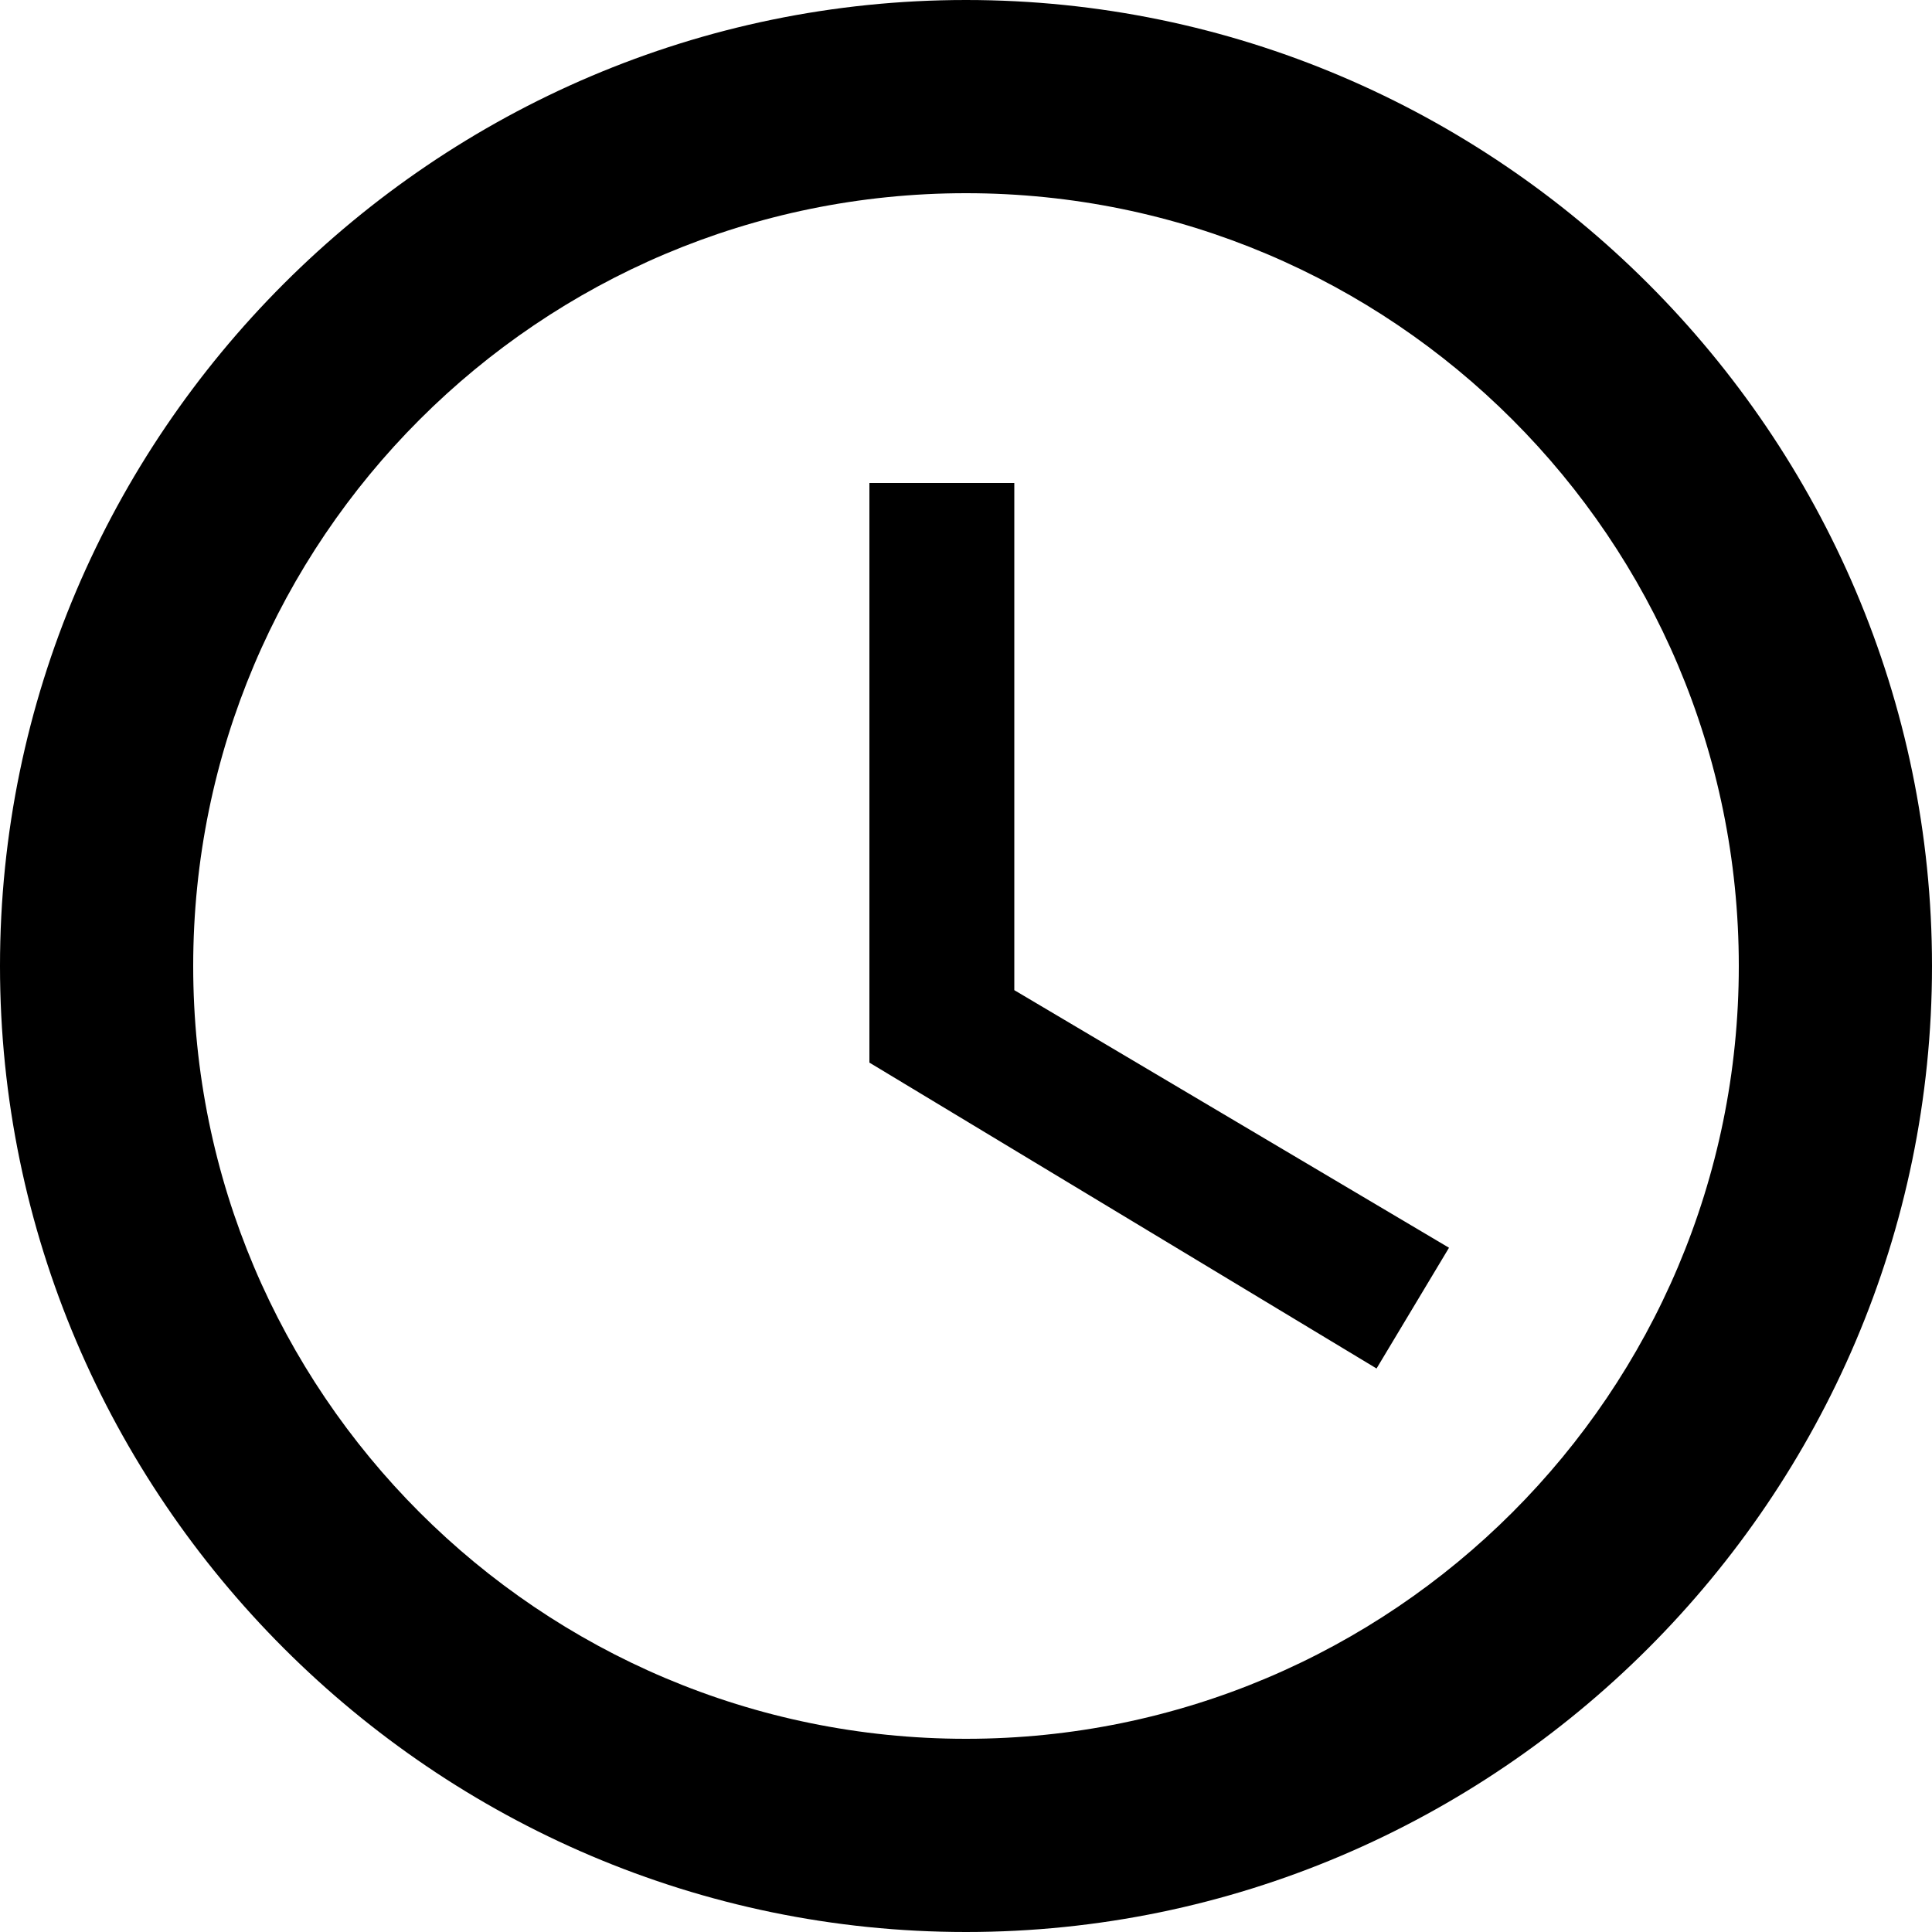
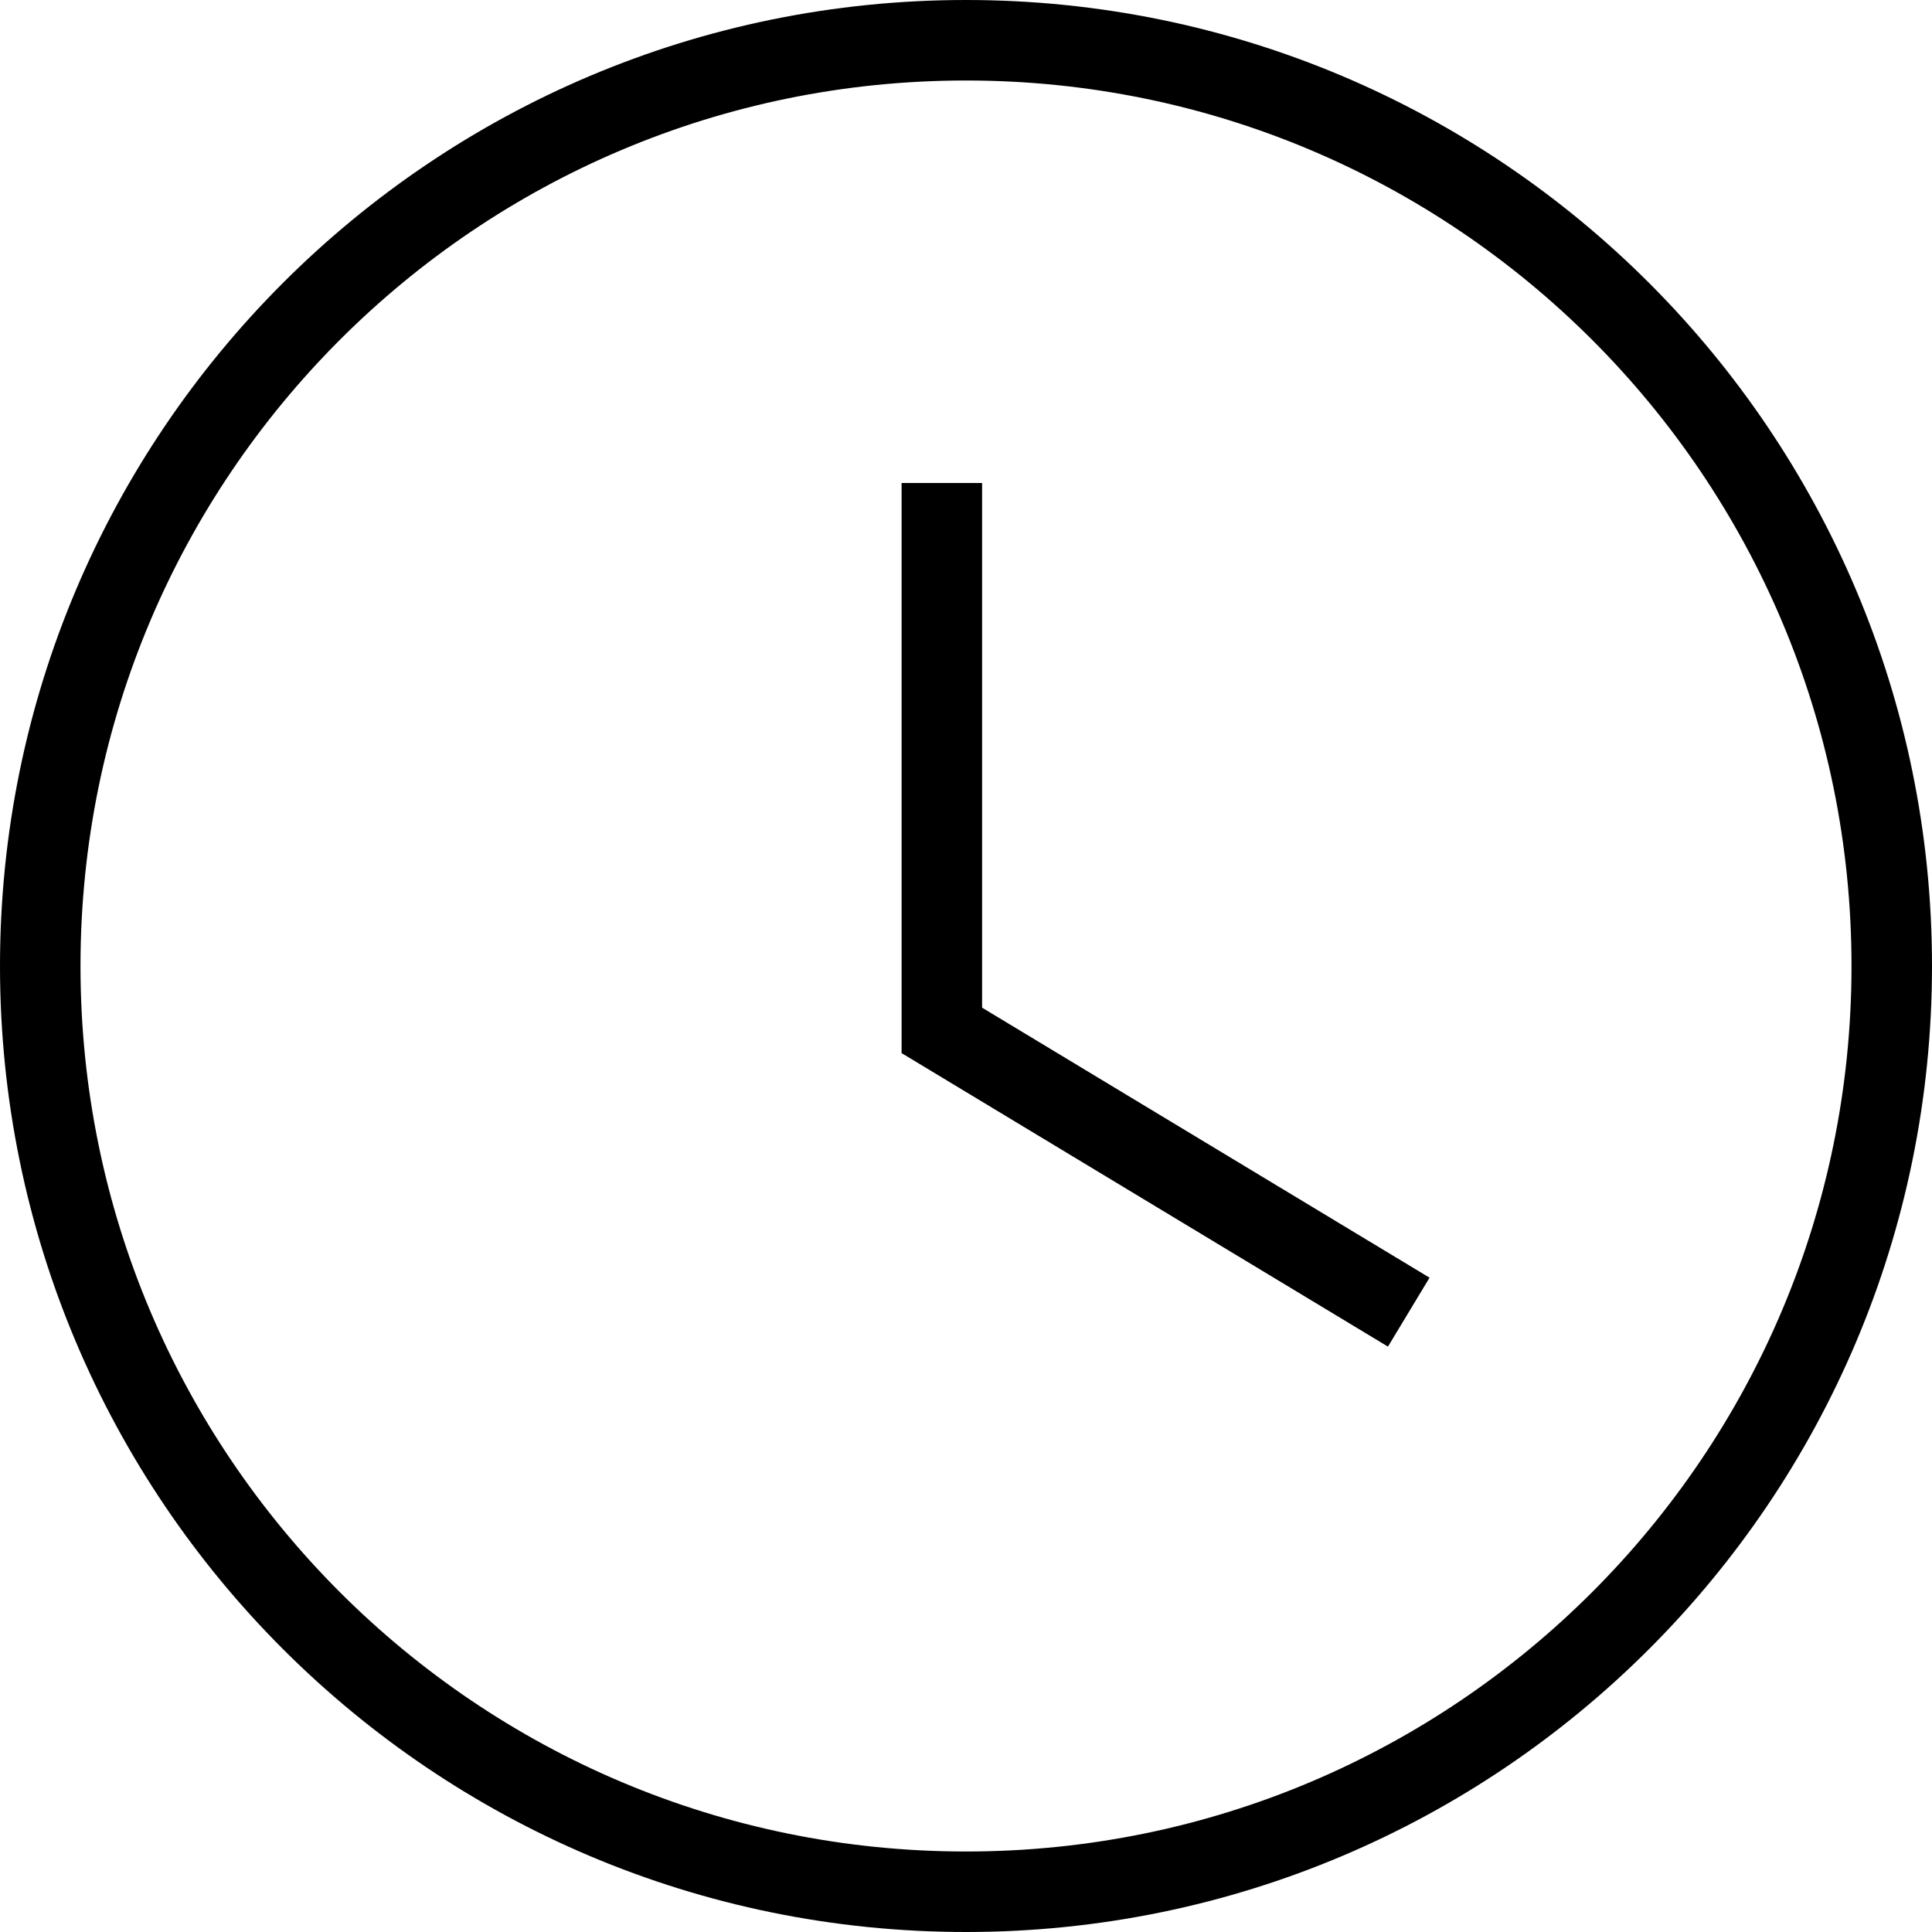
<svg xmlns="http://www.w3.org/2000/svg" version="1.1" viewBox="0 0 24 24">
-   <path fill="currentColor" d="M12,21.6c5.3,0,9.6-4.3,9.6-9.6S17.3,2.4,12,2.4S2.4,6.7,2.4,12S6.7,21.6,12,21.6 M12,0c6.6,0,12,5.4,12,12s-5.4,12-12,12  C5.4,24,0,18.6,0,12C0,5.4,5.4,0,12,0 M12.6,6v6.3l5.4,3.2L17.1,17l-6.3-3.8V6H12.6z" />
+   <g fill="none" stroke="currentColor" stroke-width="1">
+     <circle cx="12" cy="12" r="11.5" />
+     <polyline points="11.7,6 11.7,12.8 17.5,16.3 " />
+   </g>
</svg>
